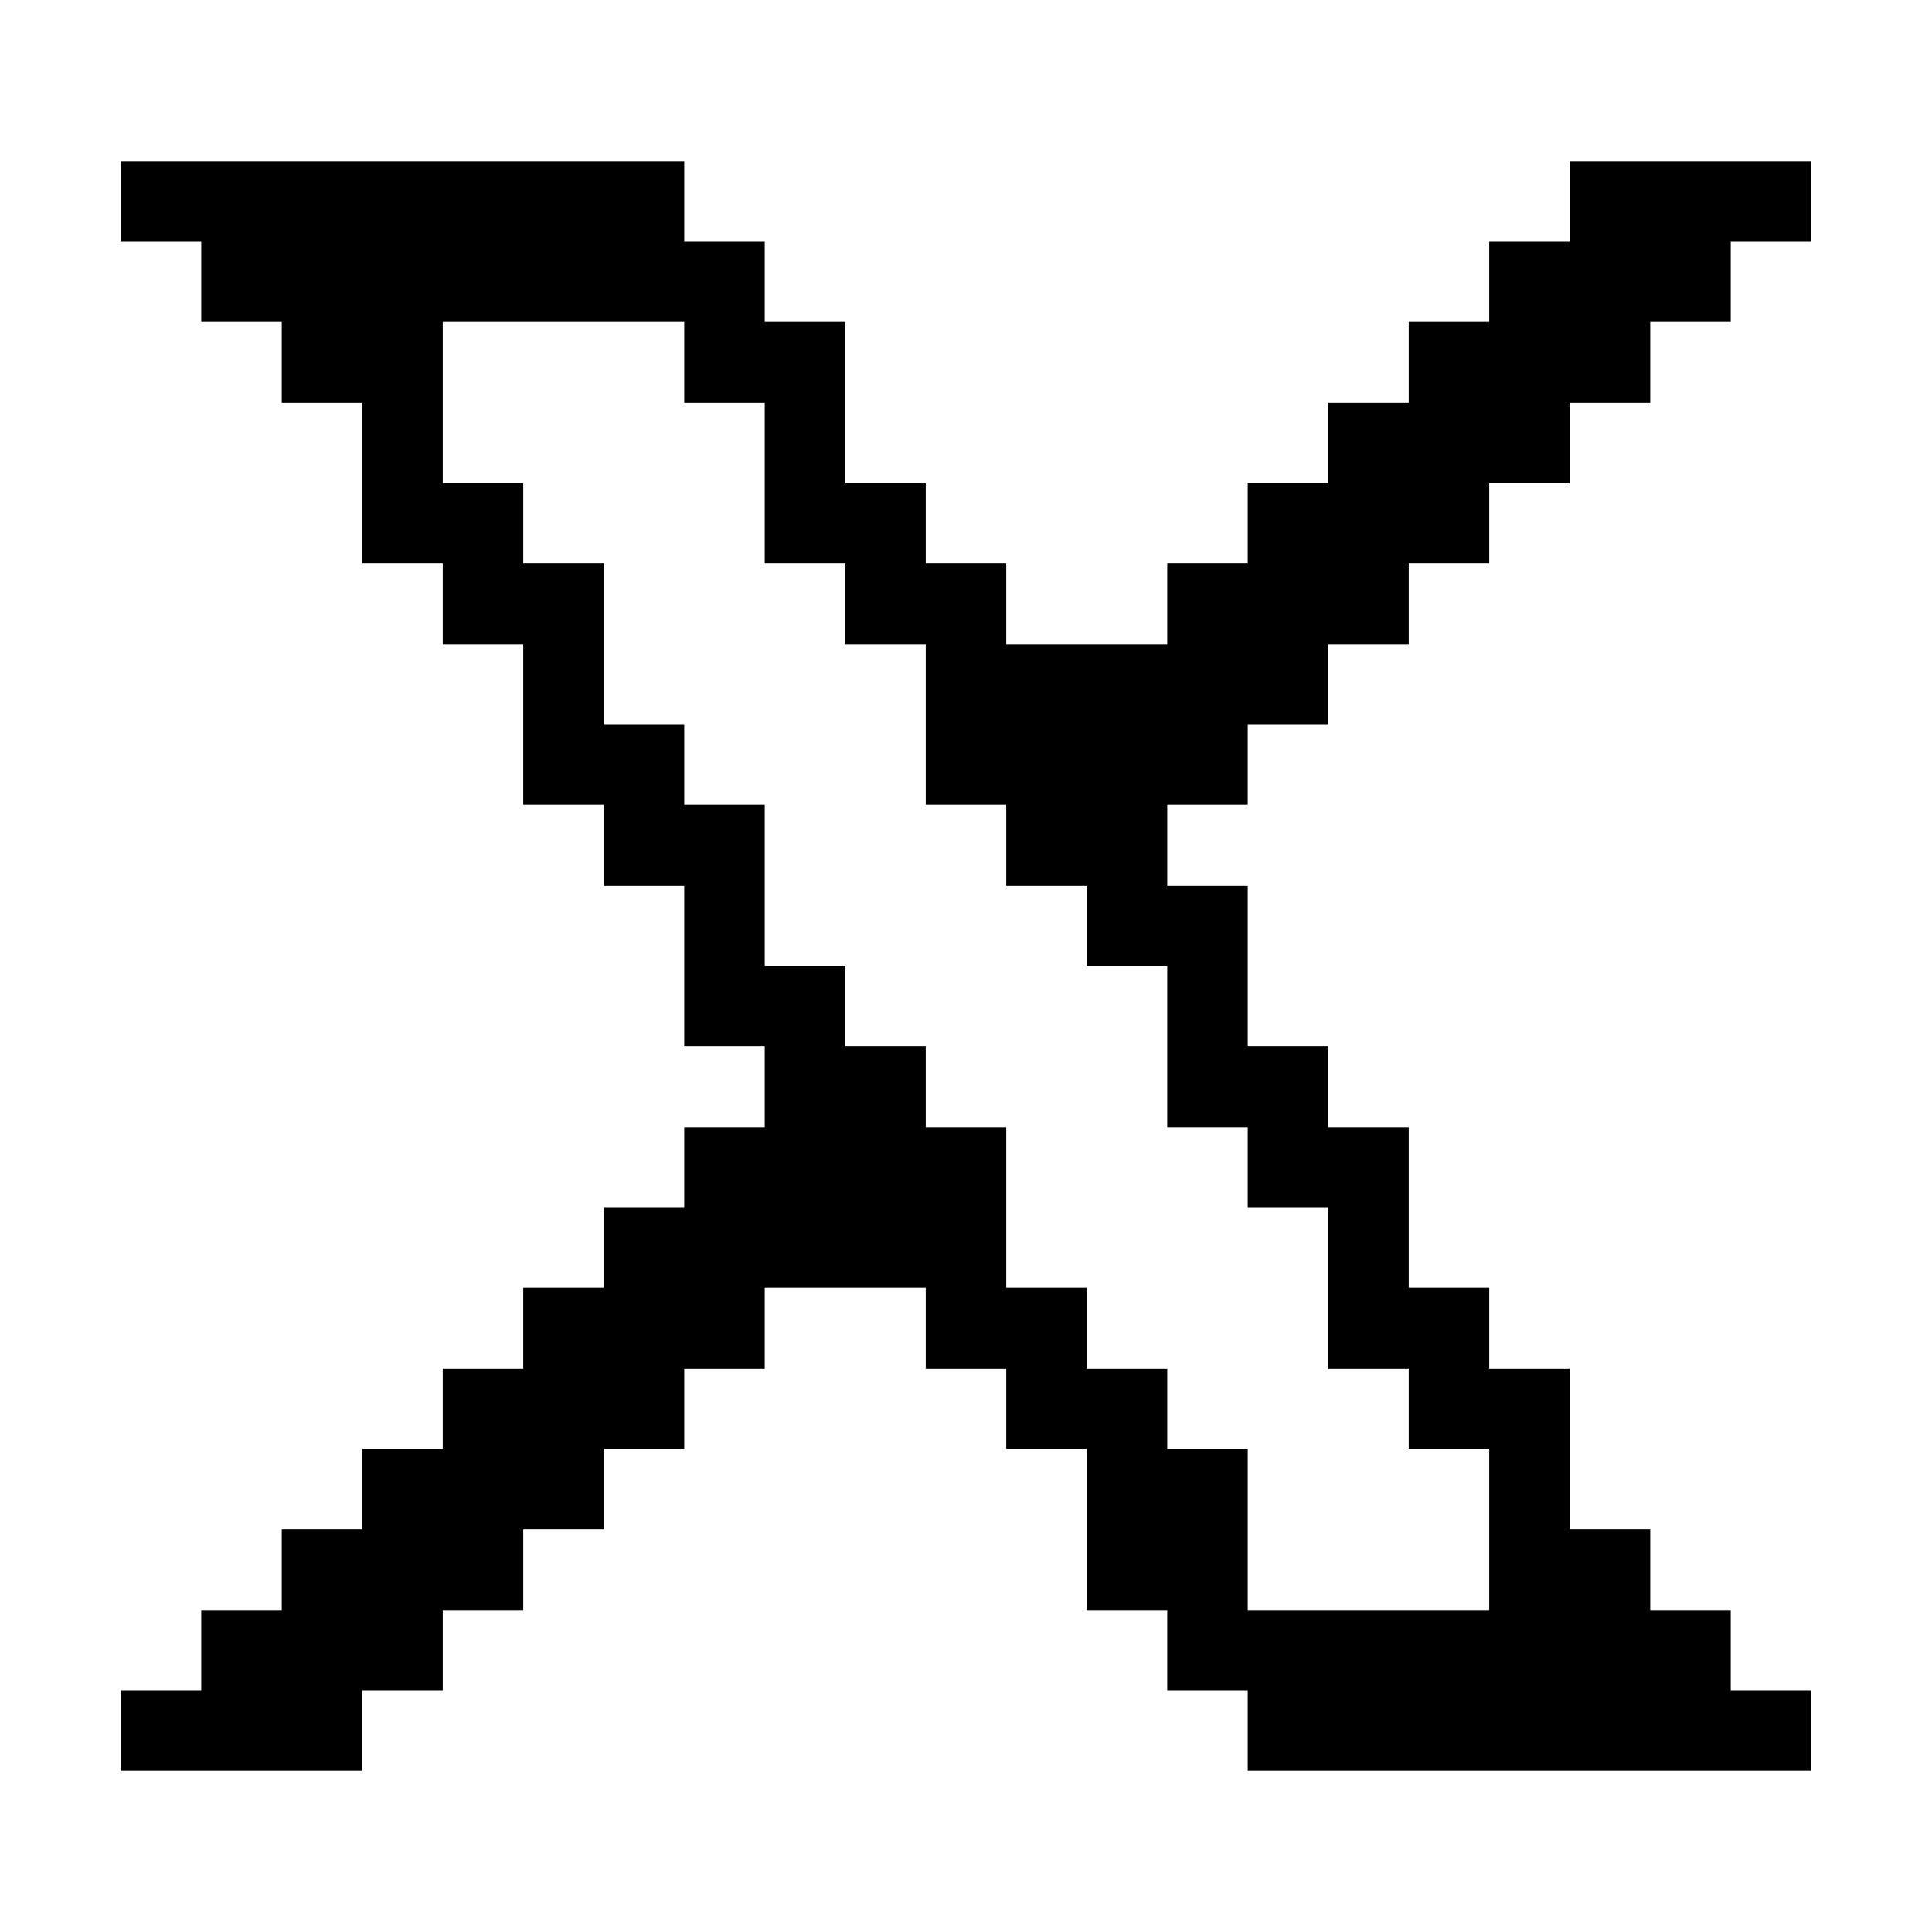
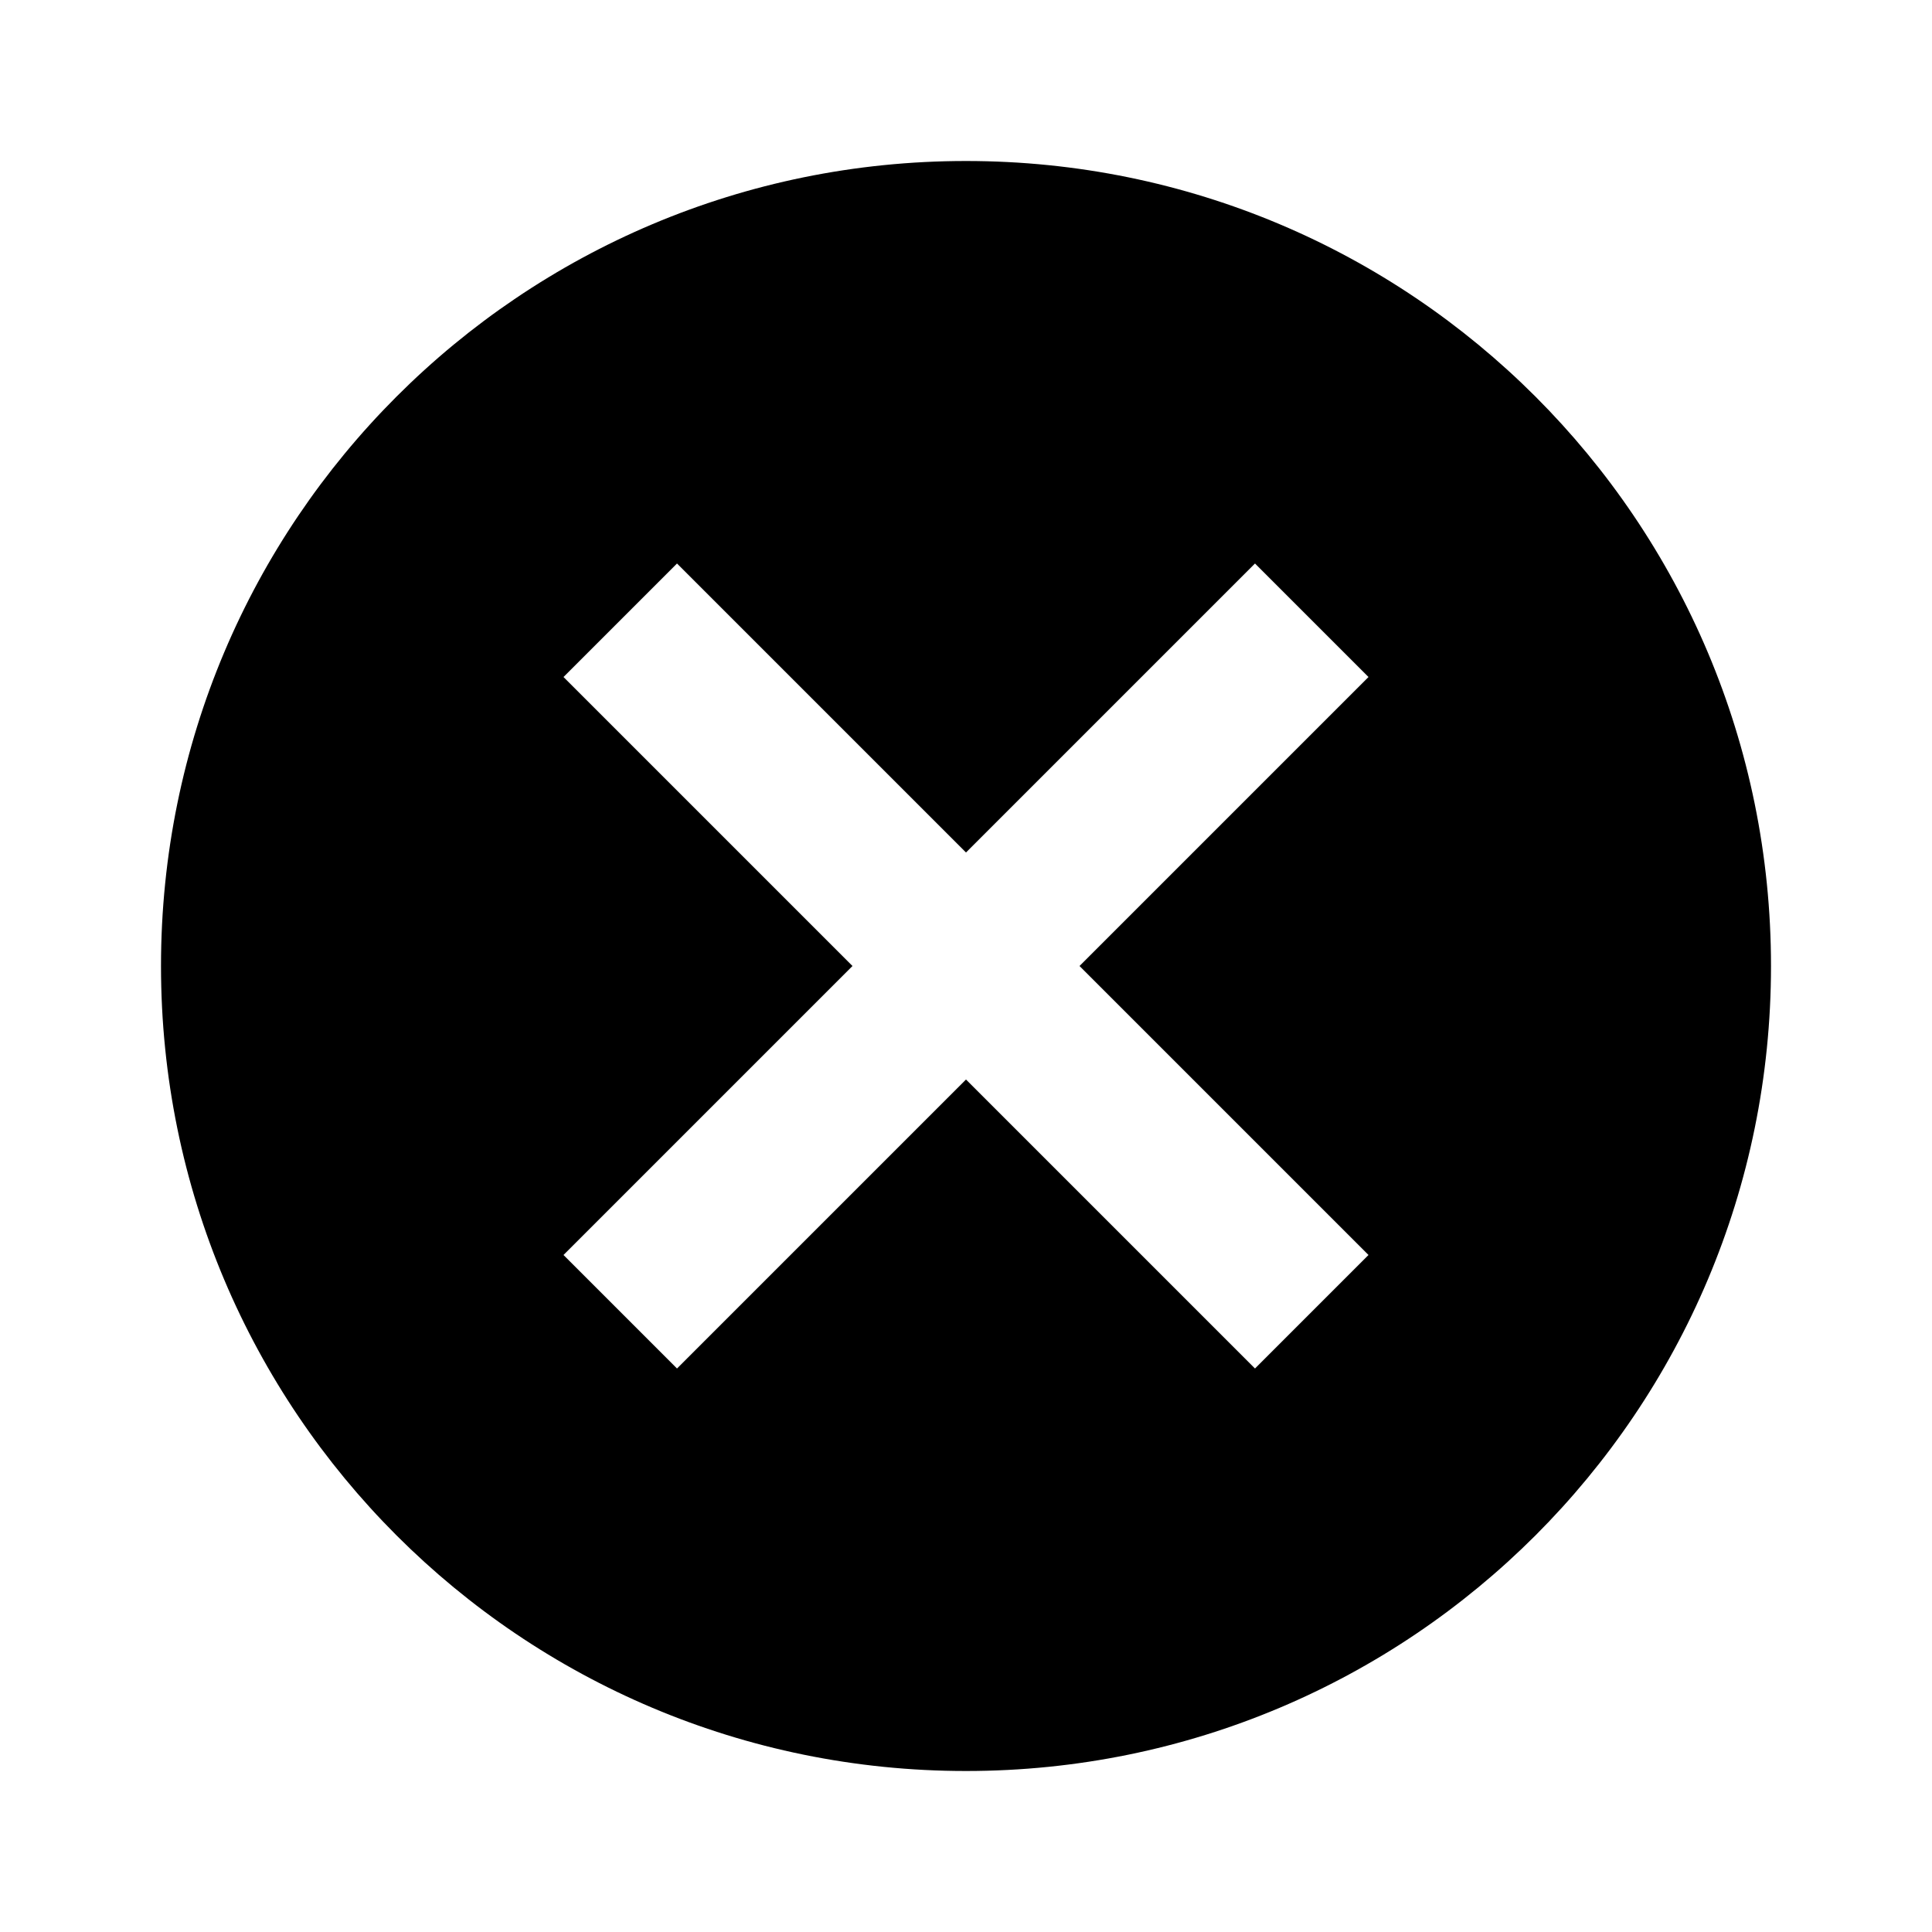
- <svg xmlns="http://www.w3.org/2000/svg" id="x" viewBox="0 0 24 24">
-   <path d="m15.5,10v-1h1v-1h1v-1h1v-1h1v-1h1v-1h1v-1h1v-1h-3v1h-1v1h-1v1h-1v1h-1v1h-1v1h-2v-1h-1v-1h-1v-2h-1v-1h-1v-1H1.5v1h1v1h1v1h1v2h1v1h1v2h1v1h1v2h1v1h-1v1h-1v1h-1v1h-1v1h-1v1h-1v1h-1v1h-1v1h3v-1h1v-1h1v-1h1v-1h1v-1h1v-1h2v1h1v1h1v2h1v1h1v1h7v-1h-1v-1h-1v-1h-1v-2h-1v-1h-1v-2h-1v-1h-1v-2h-1v-1h1Zm0,4v1h1v2h1v1h1v2h-3v-2h-1v-1h-1v-1h-1v-2h-1v-1h-1v-1h-1v-2h-1v-1h-1v-2h-1v-1h-1v-2h3v1h1v2h1v1h1v2h1v1h1v1h1v2h1Z" />
+ <svg xmlns="http://www.w3.org/2000/svg" viewBox="0 0 24 24">
+   <path d="M12,2C17.53,2 22,6.47 22,12C22,17.53 17.53,22 12,22C6.47,22 2,17.53 2,12C2,6.47 6.47,2 12,2M15.59,7L12,10.59L8.41,7L7,8.41L10.59,12L7,15.59L8.41,17L12,13.41L15.59,17L17,15.59L13.41,12L17,8.41L15.59,7Z" />
</svg>
